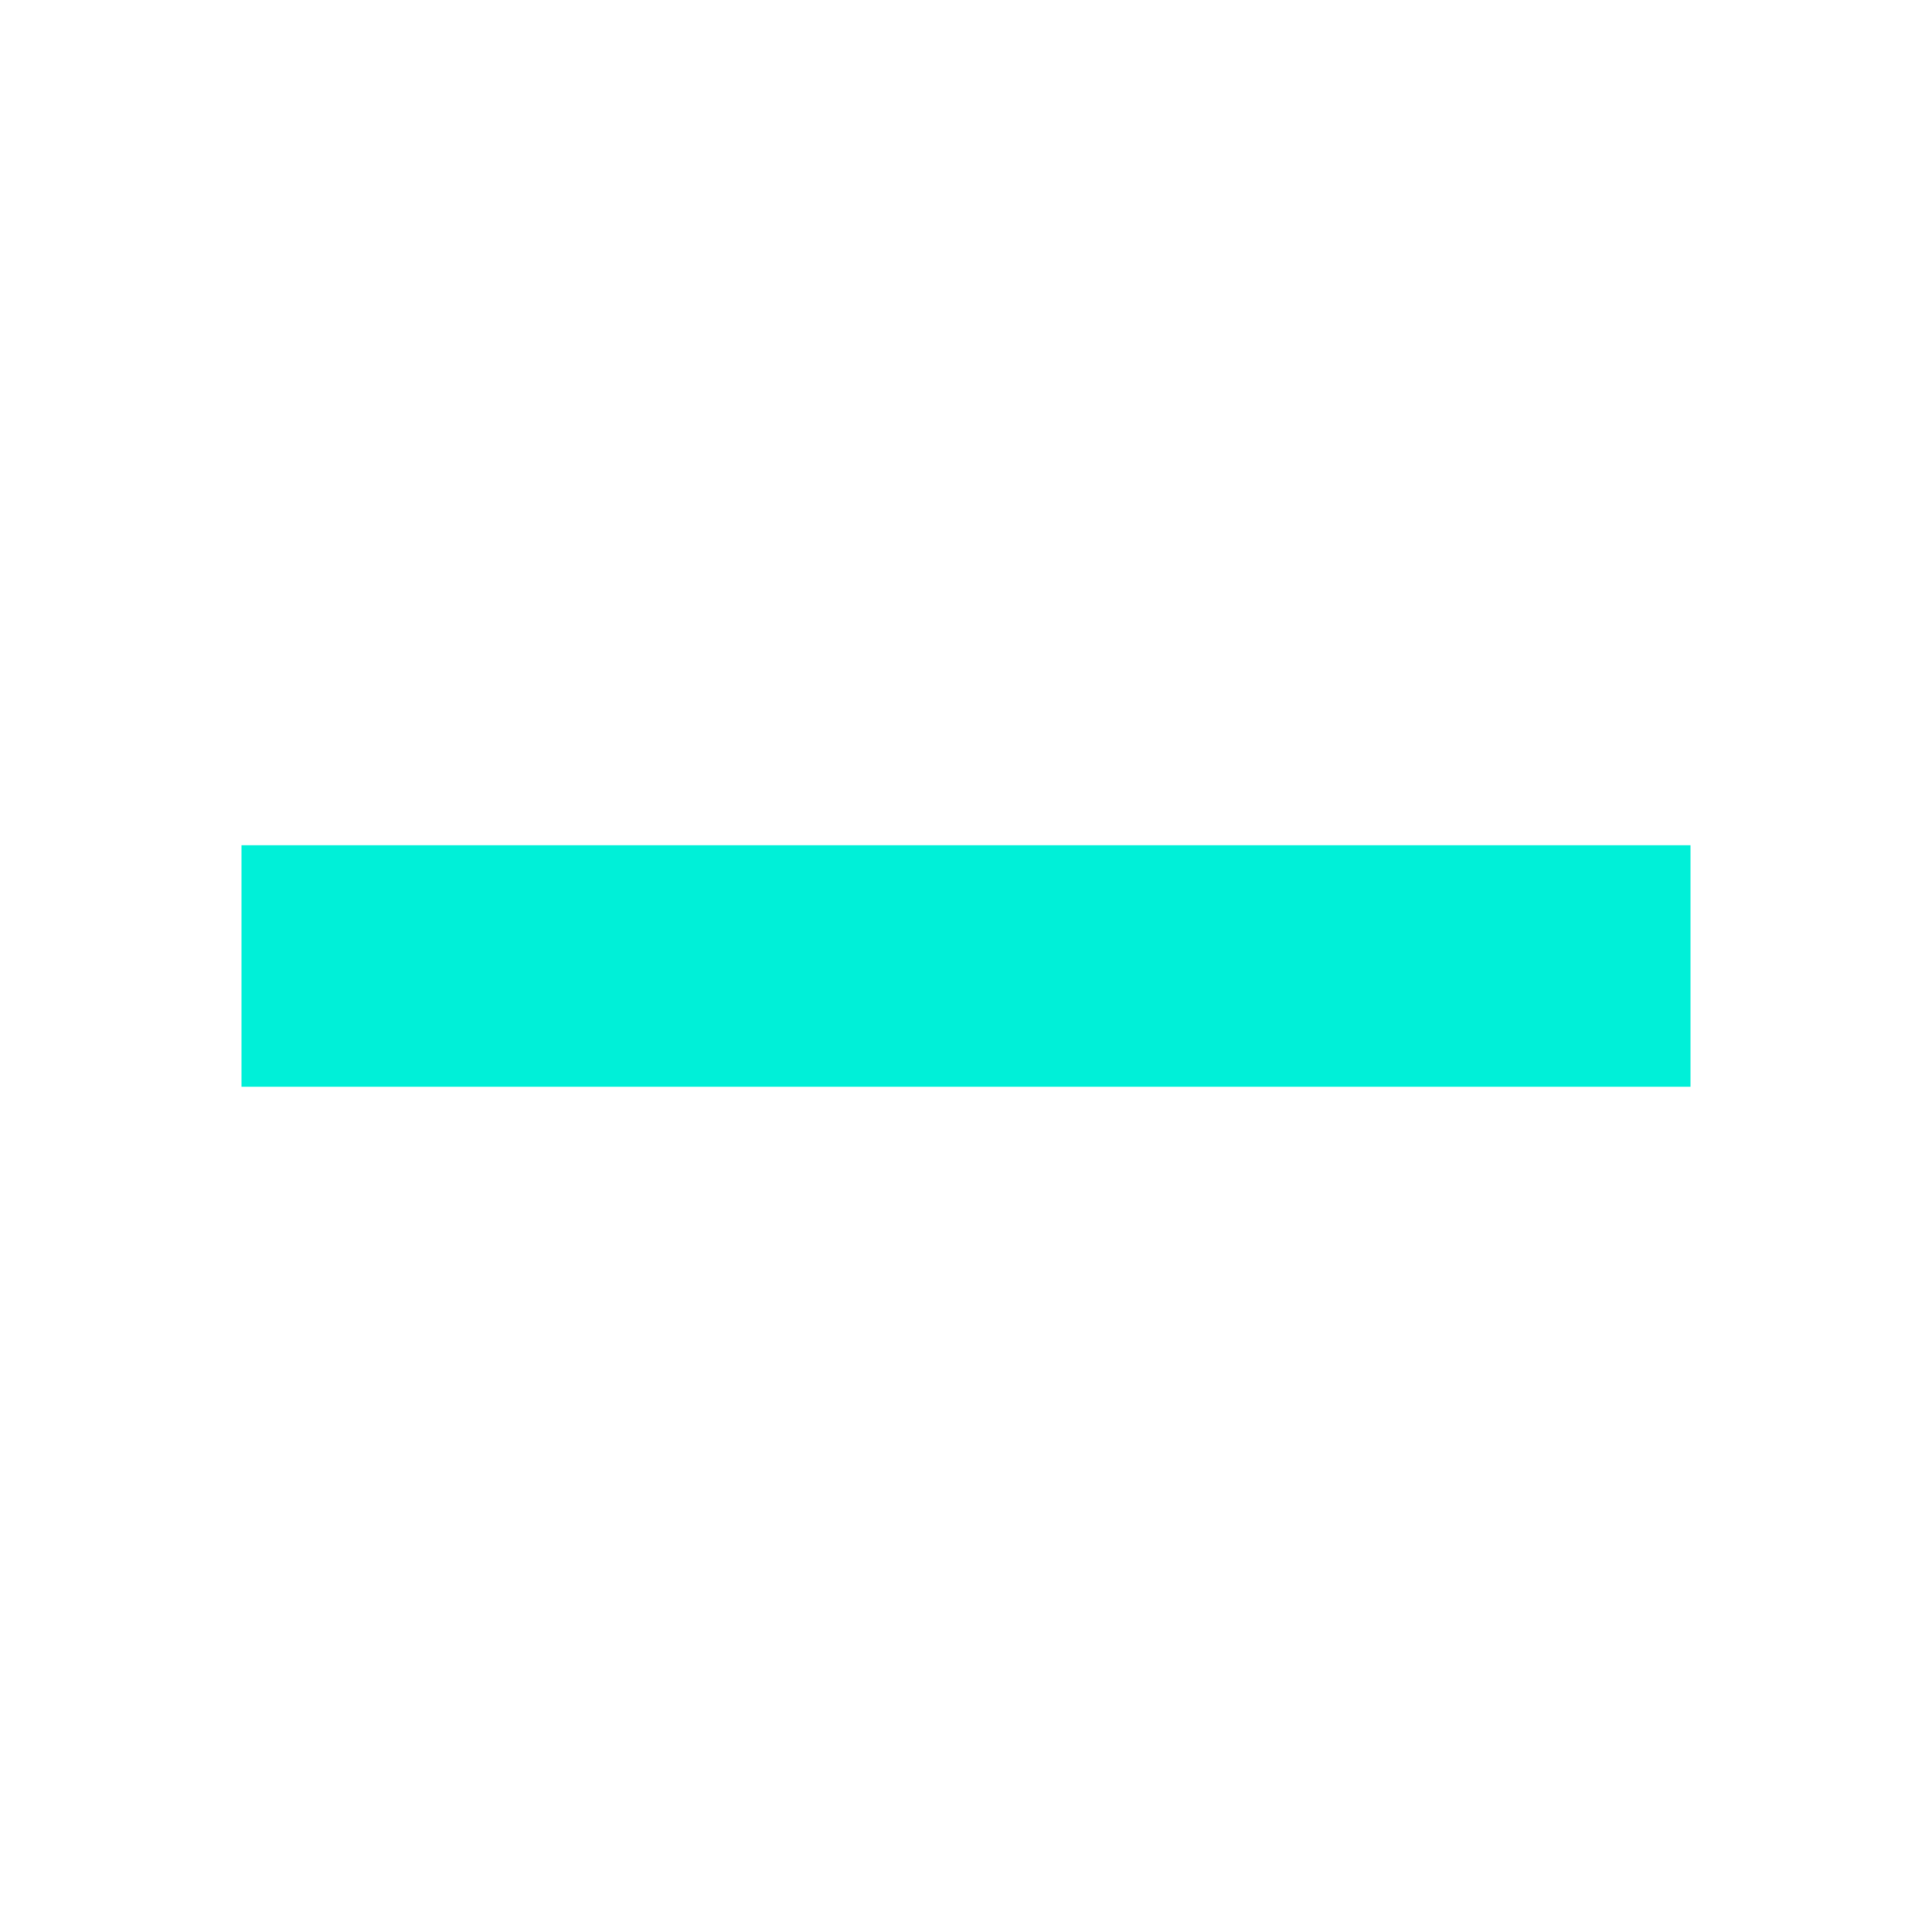
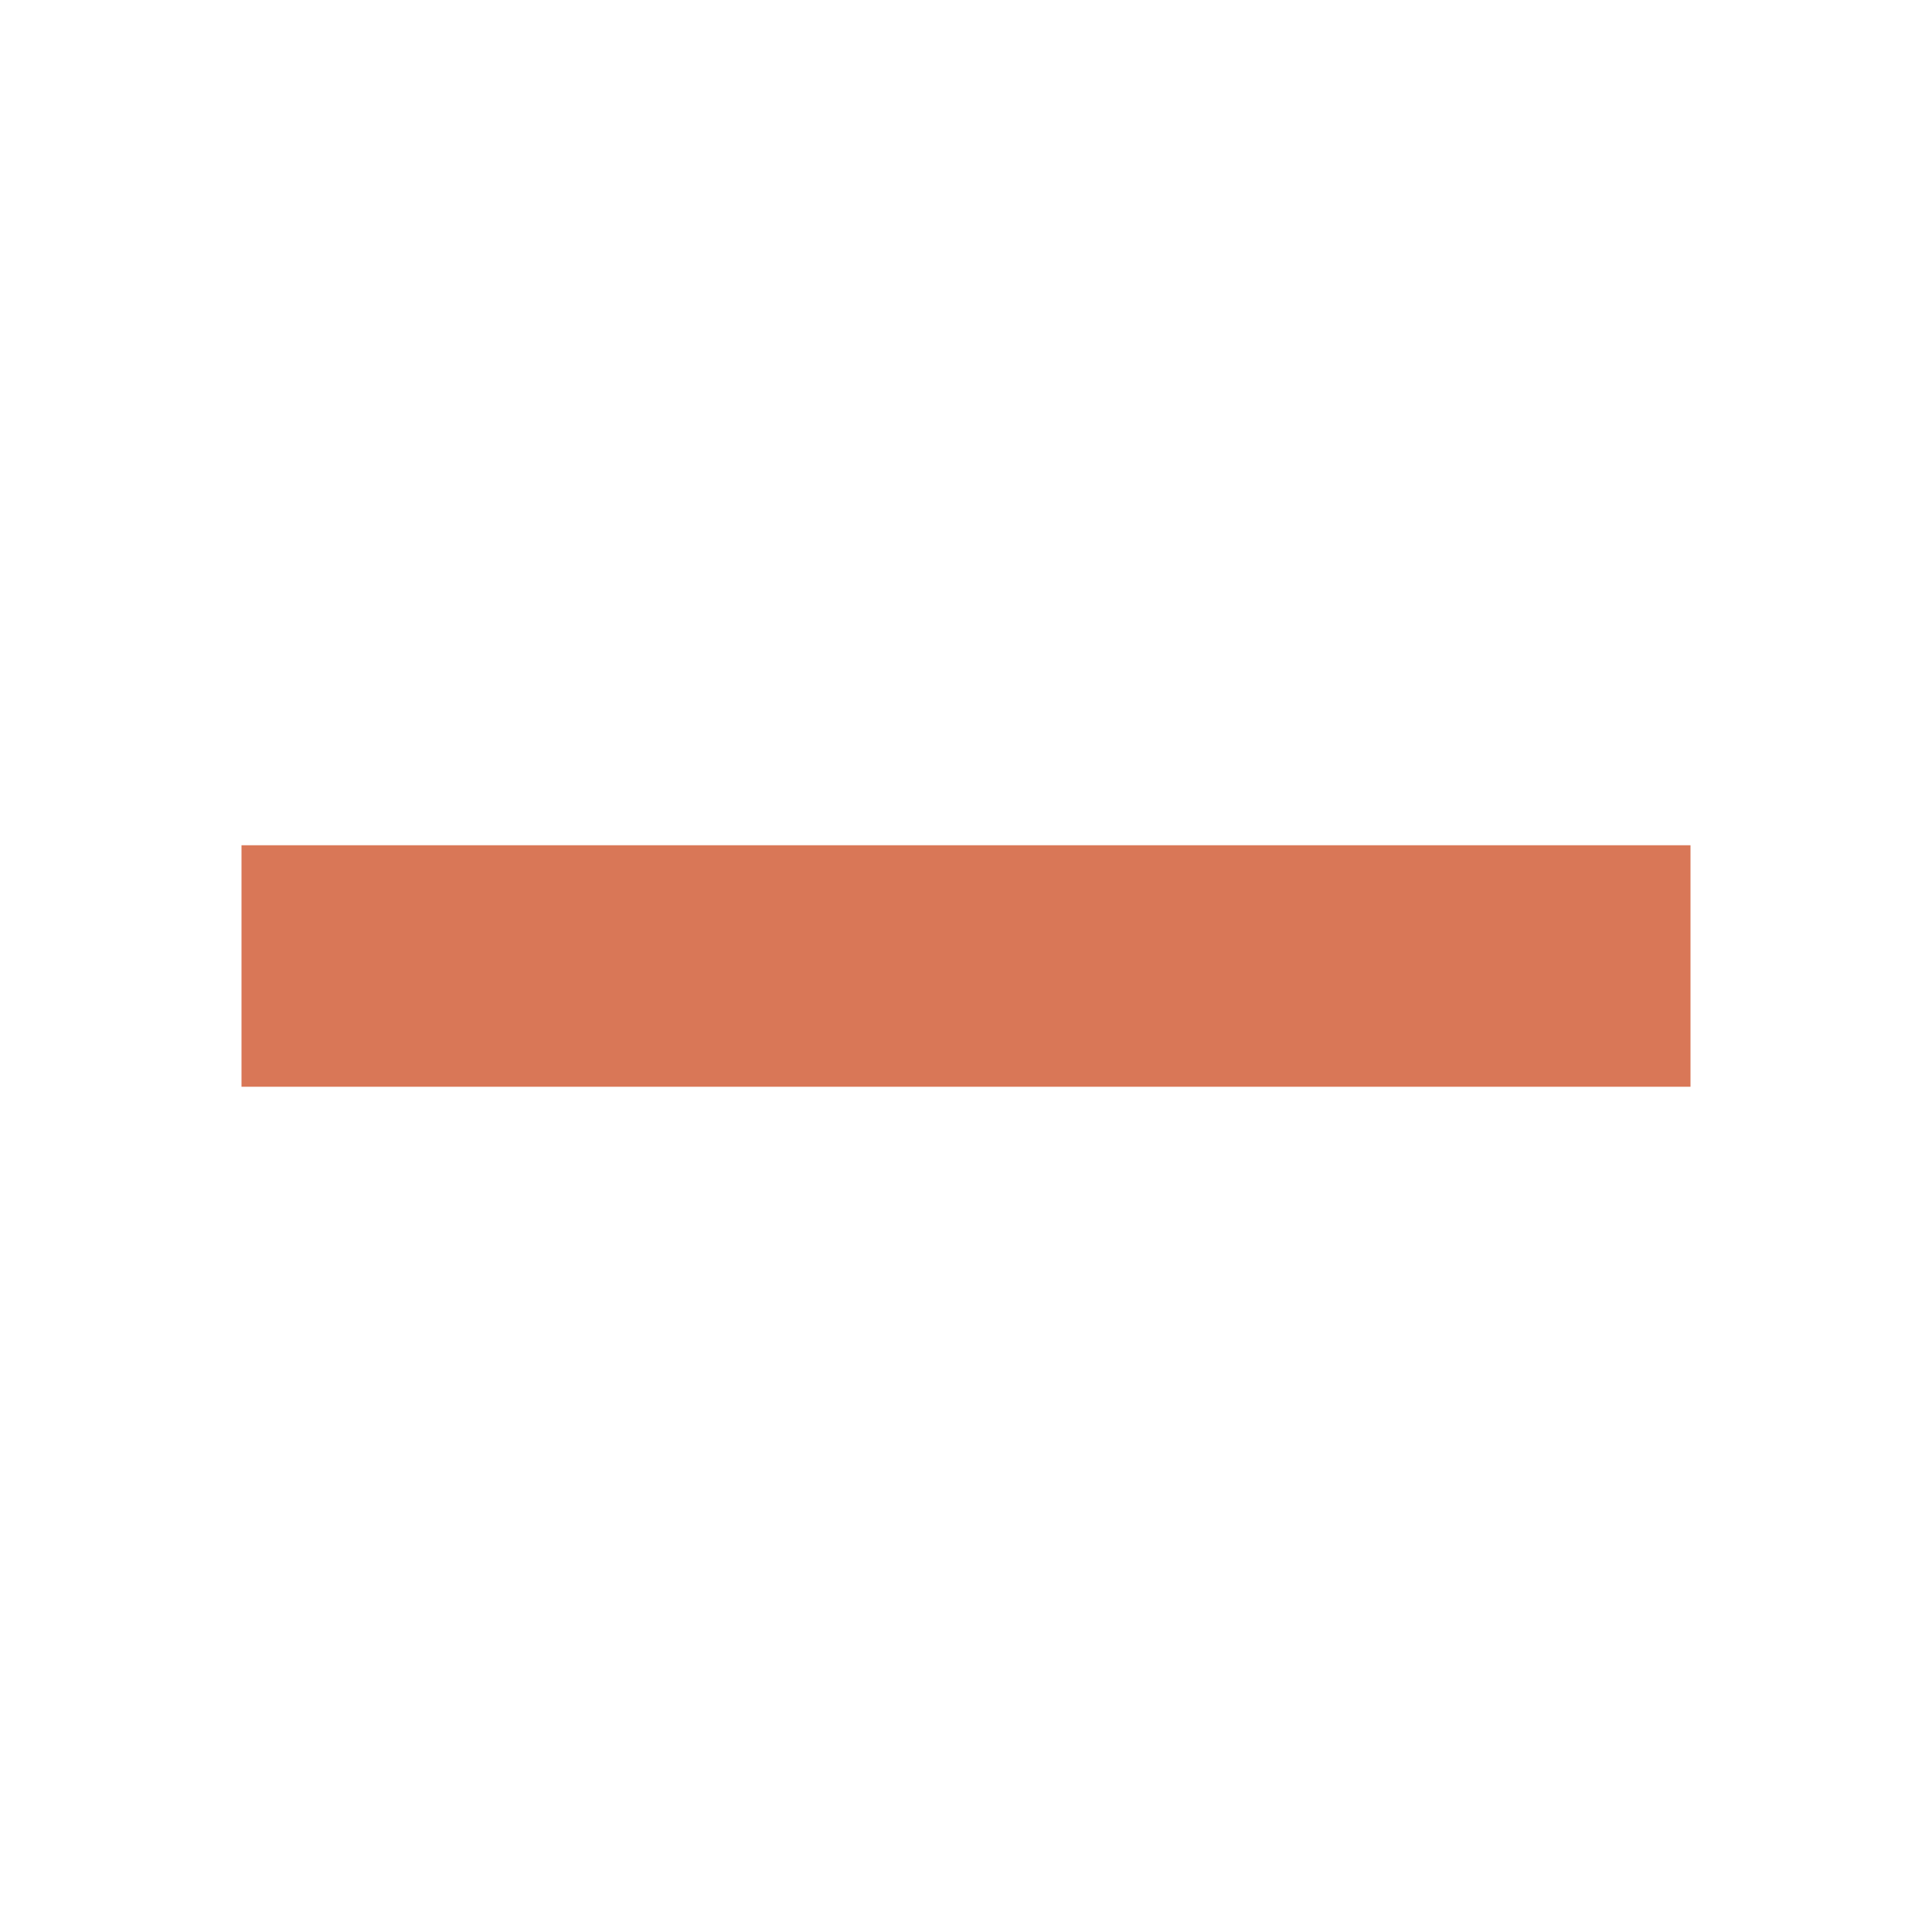
<svg xmlns="http://www.w3.org/2000/svg" viewBox="0 0 1024 1024" role="img" aria-labelledby="title desc">
  <style>
-     .bar { fill: #00f0d8; }
+     .bar { fill: #d97757; }
    @media (prefers-color-scheme: light) {
-       .bar { fill: #008c82; }
+       .bar { fill: #b8552f; }
    }
  </style>
  <rect class="bar" x="128" y="448" width="768" height="128" />
</svg>
